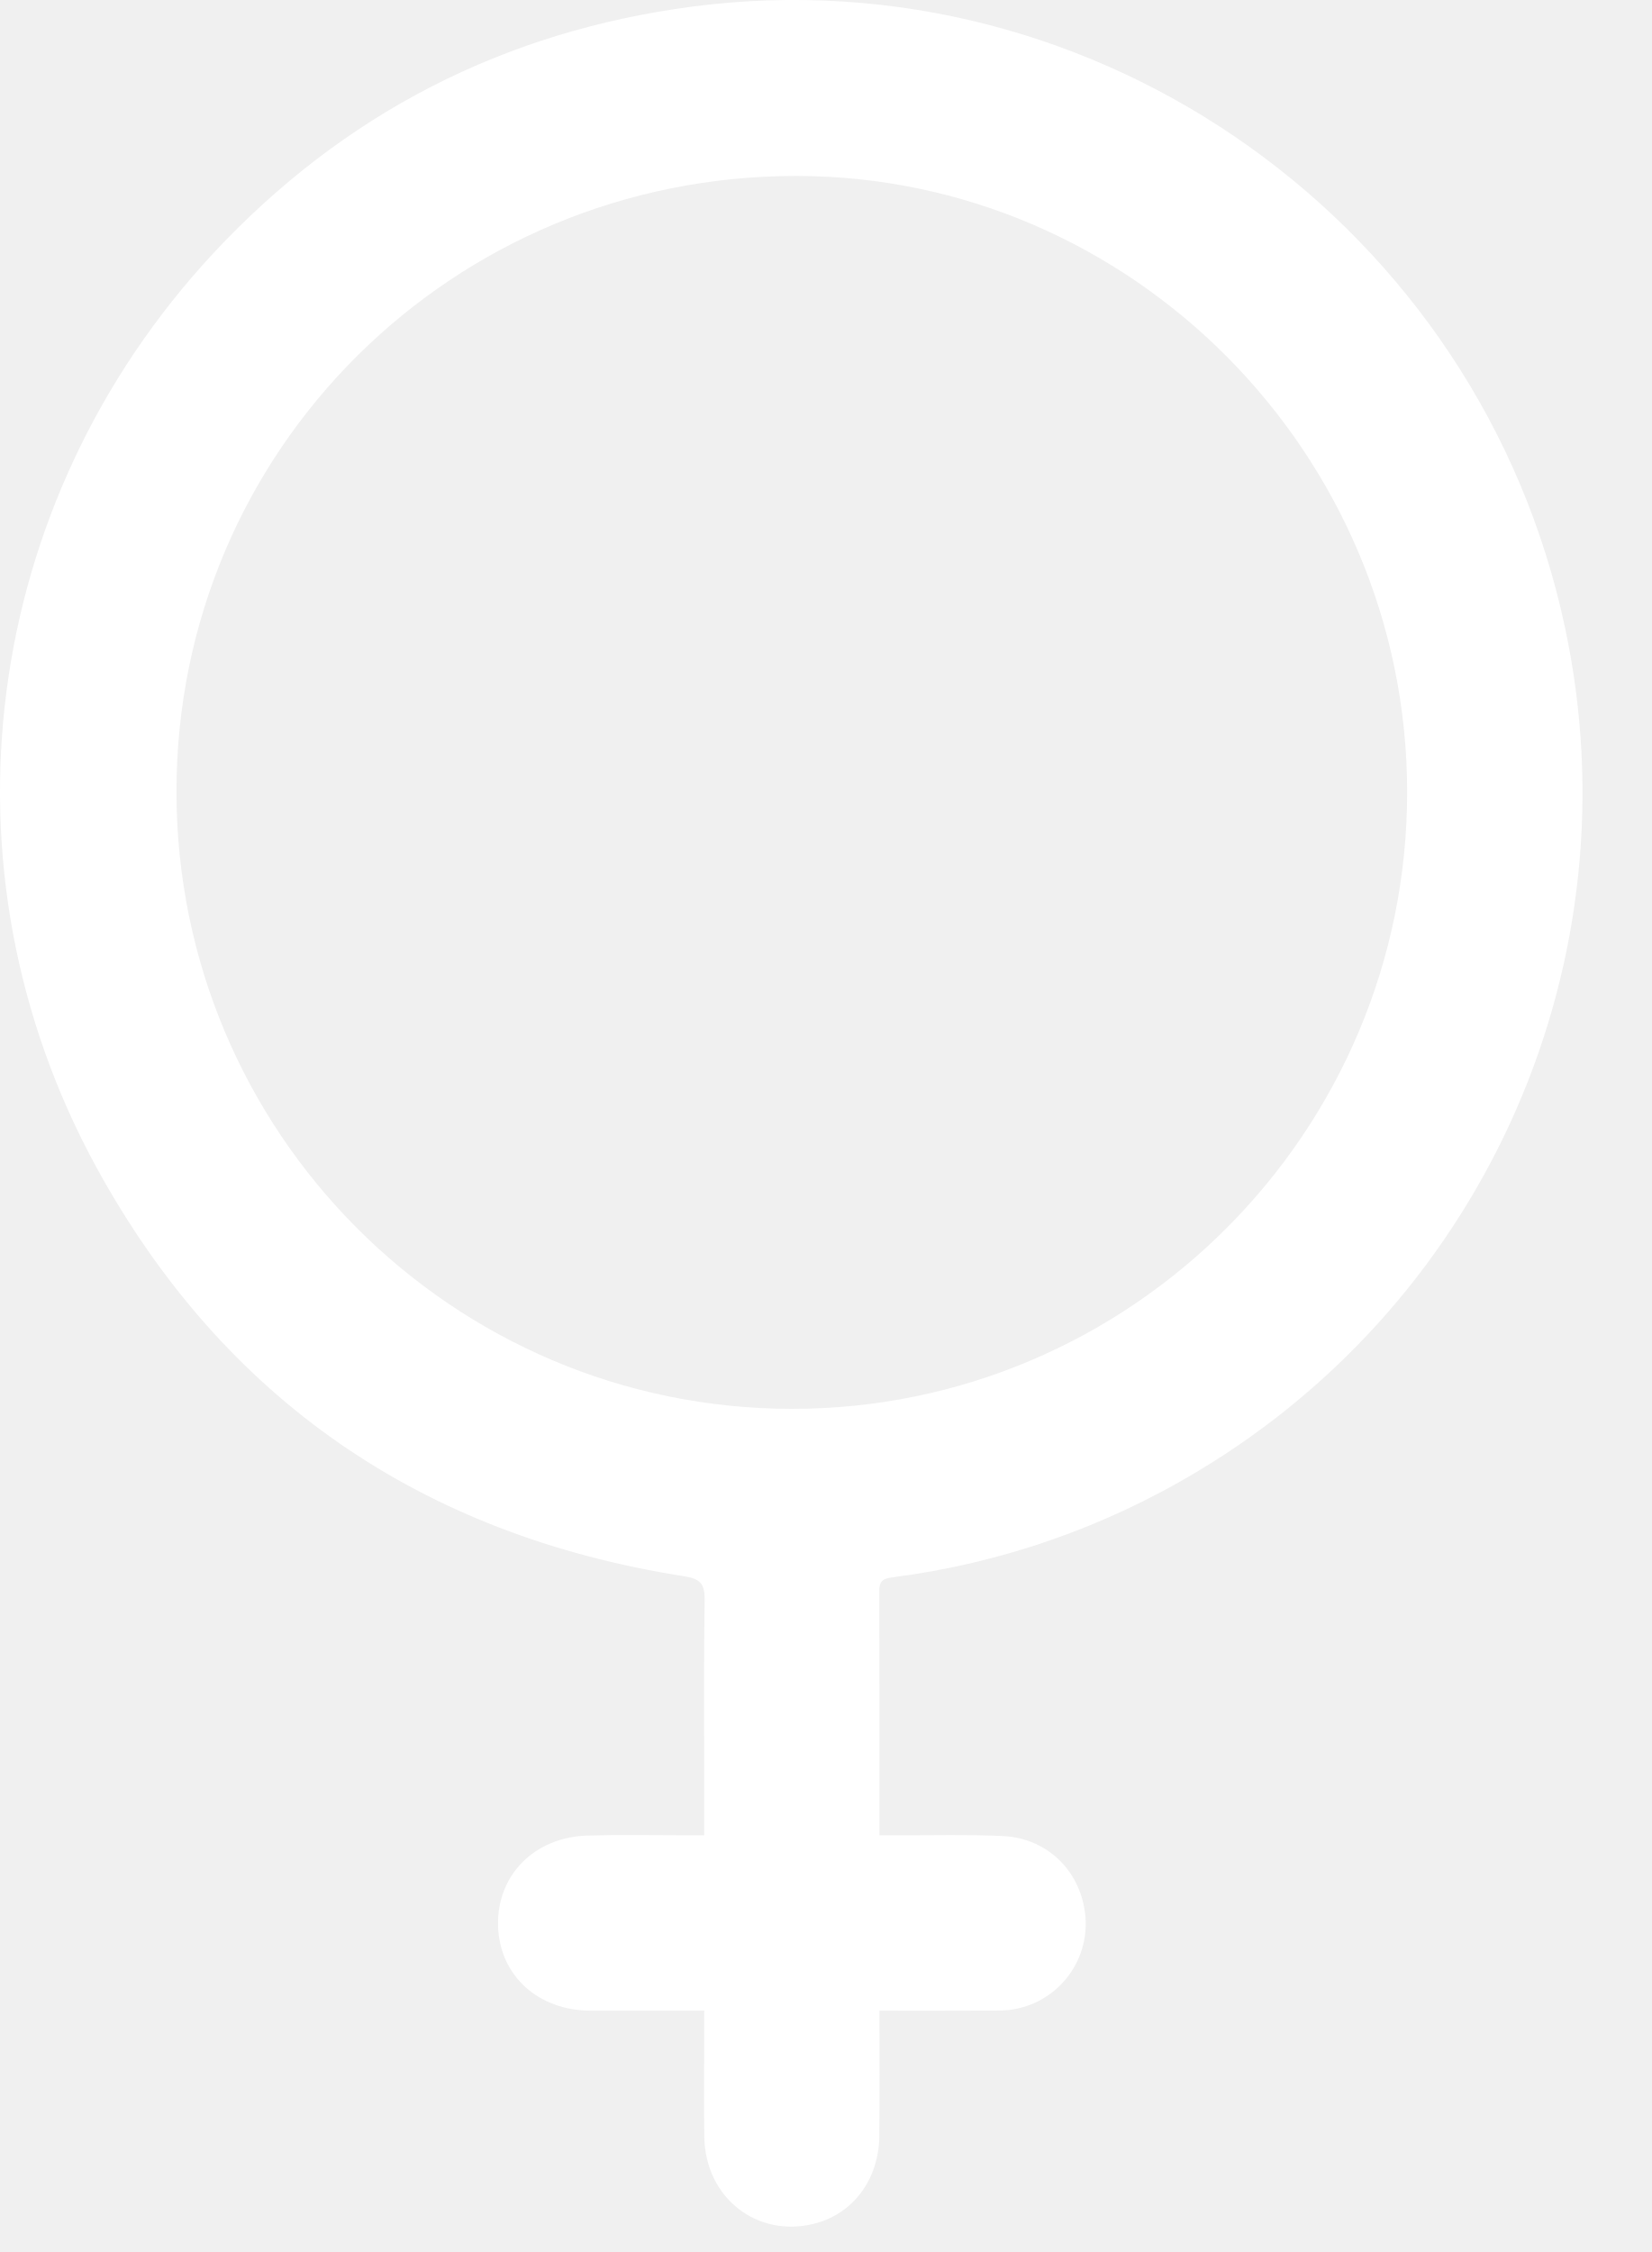
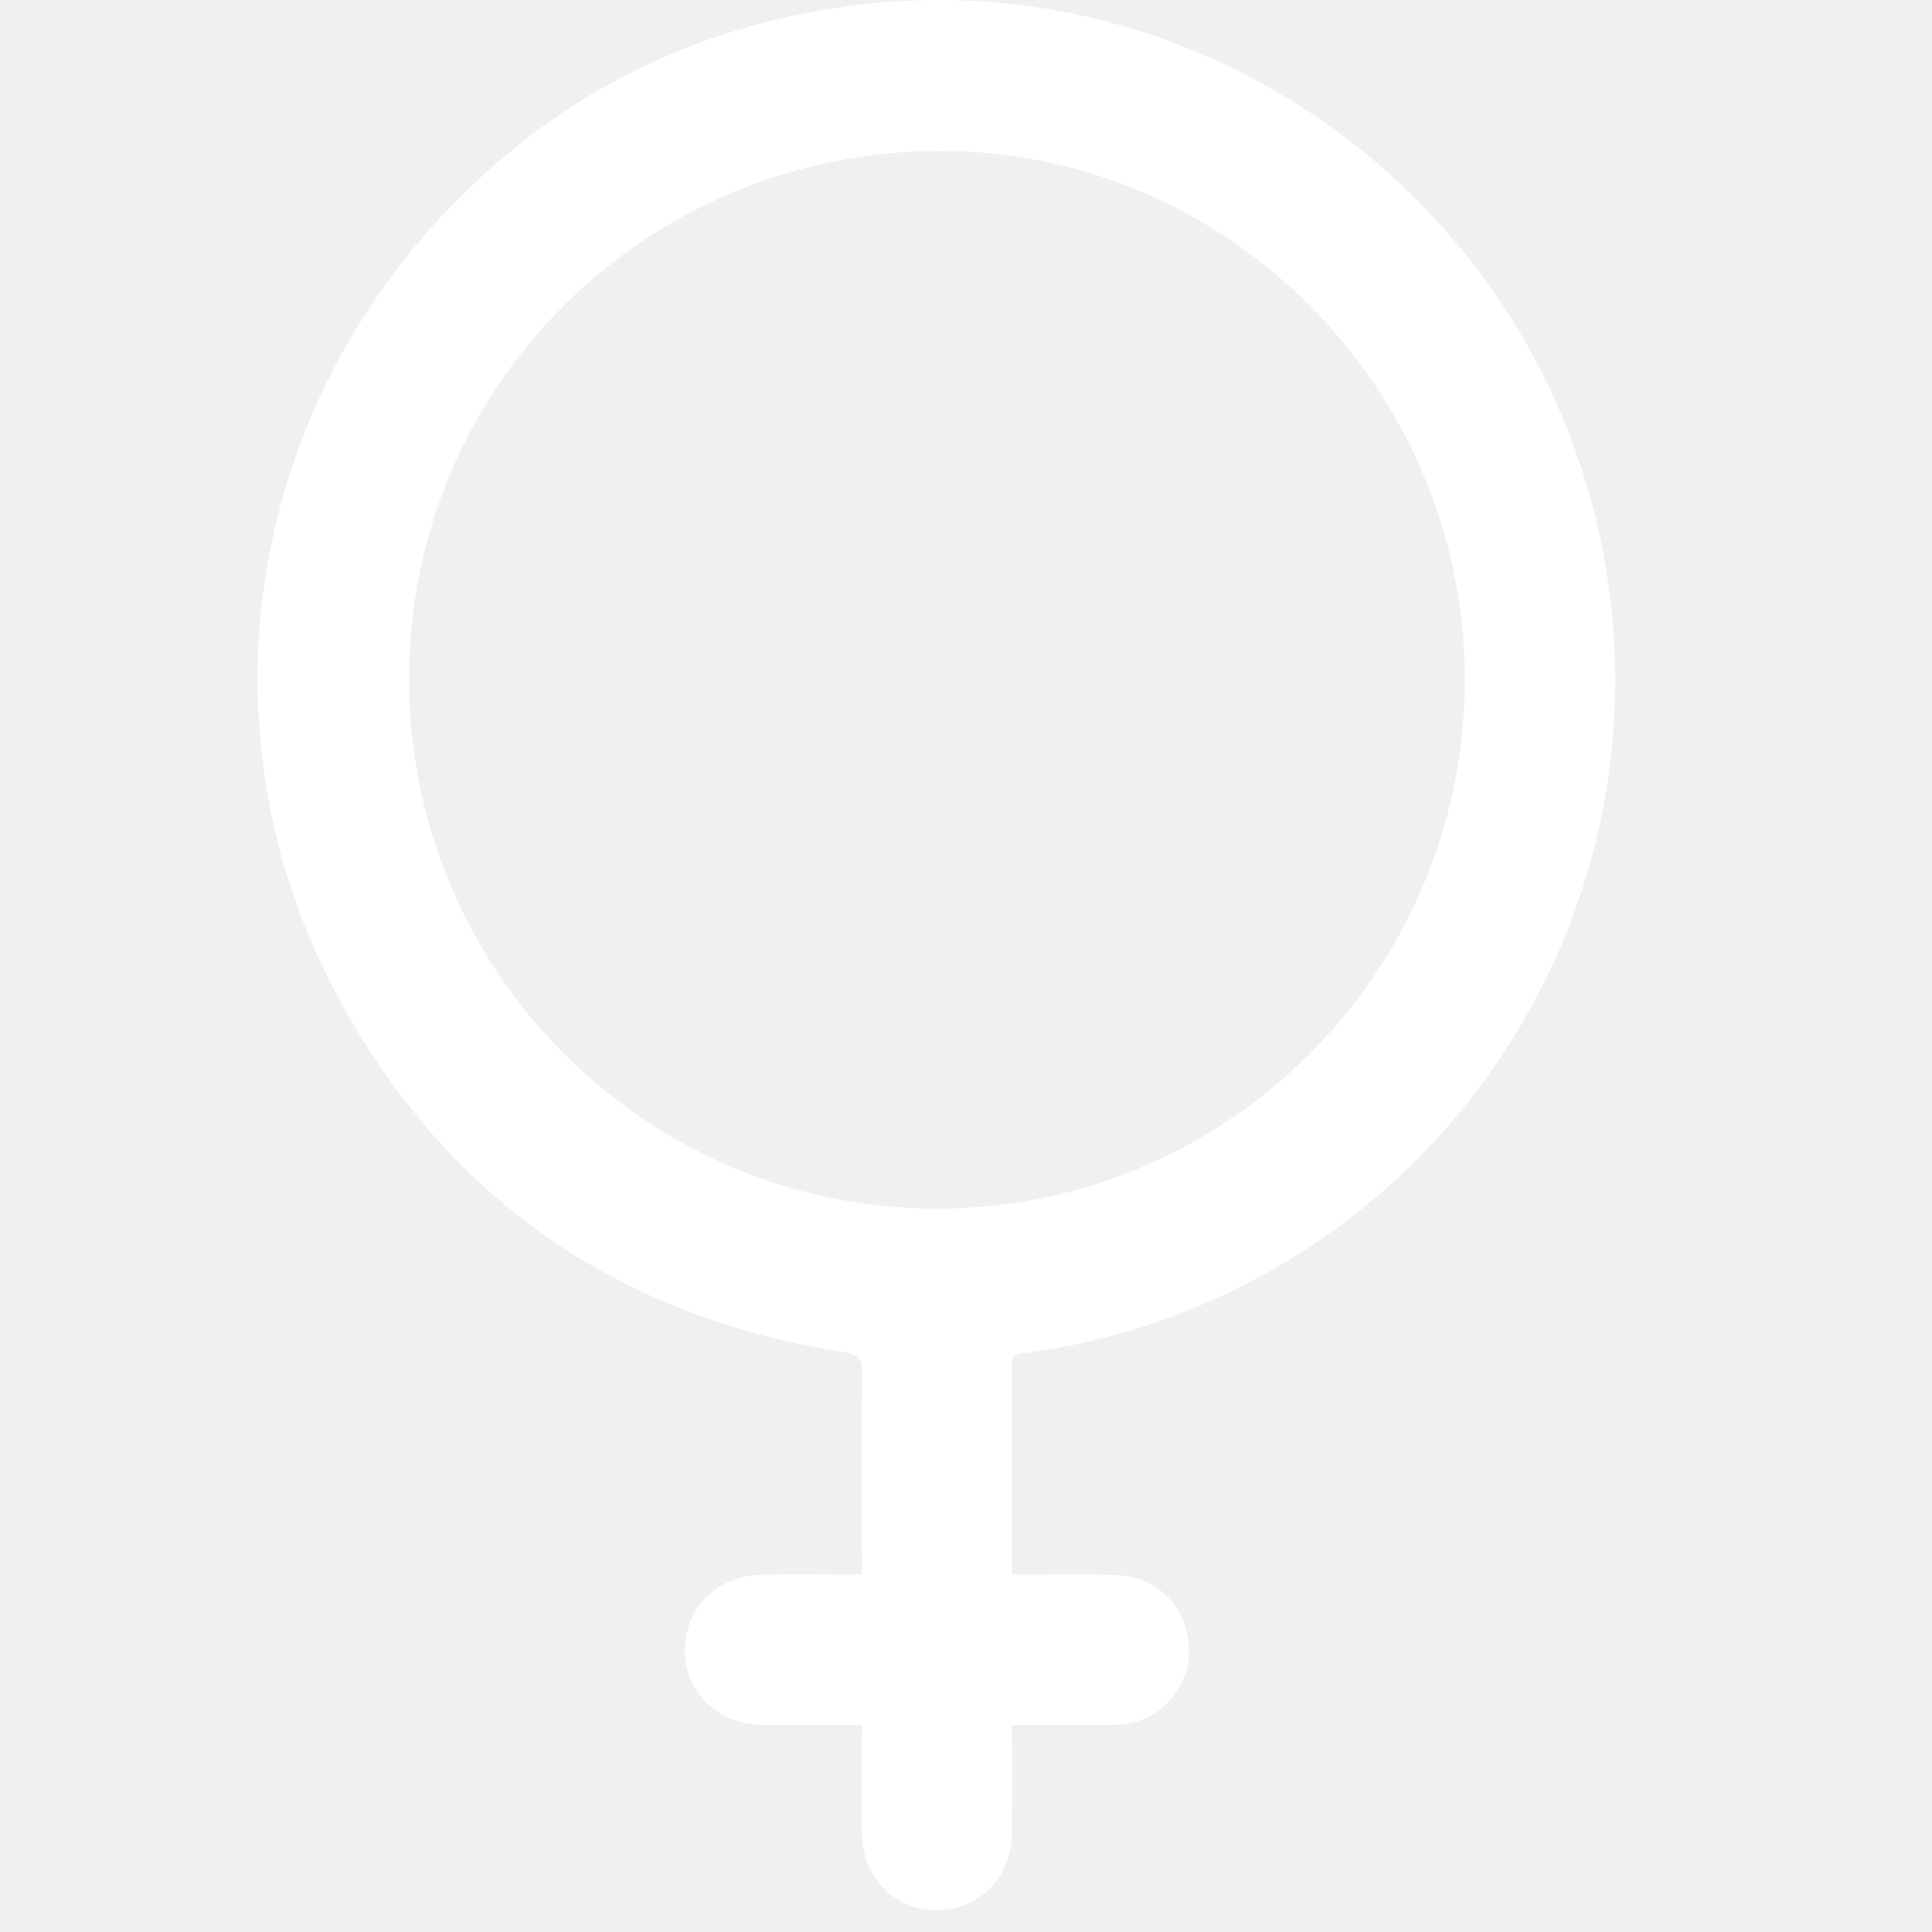
- <svg xmlns="http://www.w3.org/2000/svg" width="22" height="30" viewBox="0 0 22 30">
+ <svg xmlns="http://www.w3.org/2000/svg" width="28" height="28" viewBox="0 0 22 30">
  <path fill="#FFF" fill-rule="evenodd" d="M18.746 10.551c-.001-4.504-3.671-8.206-8.137-8.207-4.58-.002-8.258 3.65-8.258 8.2 0 4.537 3.668 8.219 8.194 8.224 4.518.005 8.202-3.686 8.201-8.217m-7.03 16.234c0 .574.004 1.122-.002 1.67-.005.582-.354 1.042-.875 1.17-.76.186-1.441-.35-1.456-1.153-.008-.473-.001-.947-.001-1.42v-.267h-1.51c-.705 0-1.219-.47-1.237-1.131-.018-.672.484-1.183 1.197-1.202.434-.012.869-.003 1.303-.003h.247v-.455c0-.893-.008-1.786.005-2.68.003-.224-.062-.283-.285-.318-3.485-.549-6.128-2.355-7.82-5.45C-.896 11.558-.248 6.698 2.84 3.376 4.572 1.516 6.712.417 9.23.087c5.409-.705 10.491 2.926 11.622 8.287a10.533 10.533 0 0 1-4.887 11.22 10.462 10.462 0 0 1-4.067 1.417c-.112.015-.184.036-.184.173.003 1.076.002 2.152.002 3.265h.253c.465.002.93-.012 1.395.01.606.031 1.051.487 1.097 1.087a1.154 1.154 0 0 1-.926 1.215c-.14.03-.287.022-.432.023-.455.003-.91.001-1.388.001" />
</svg>
